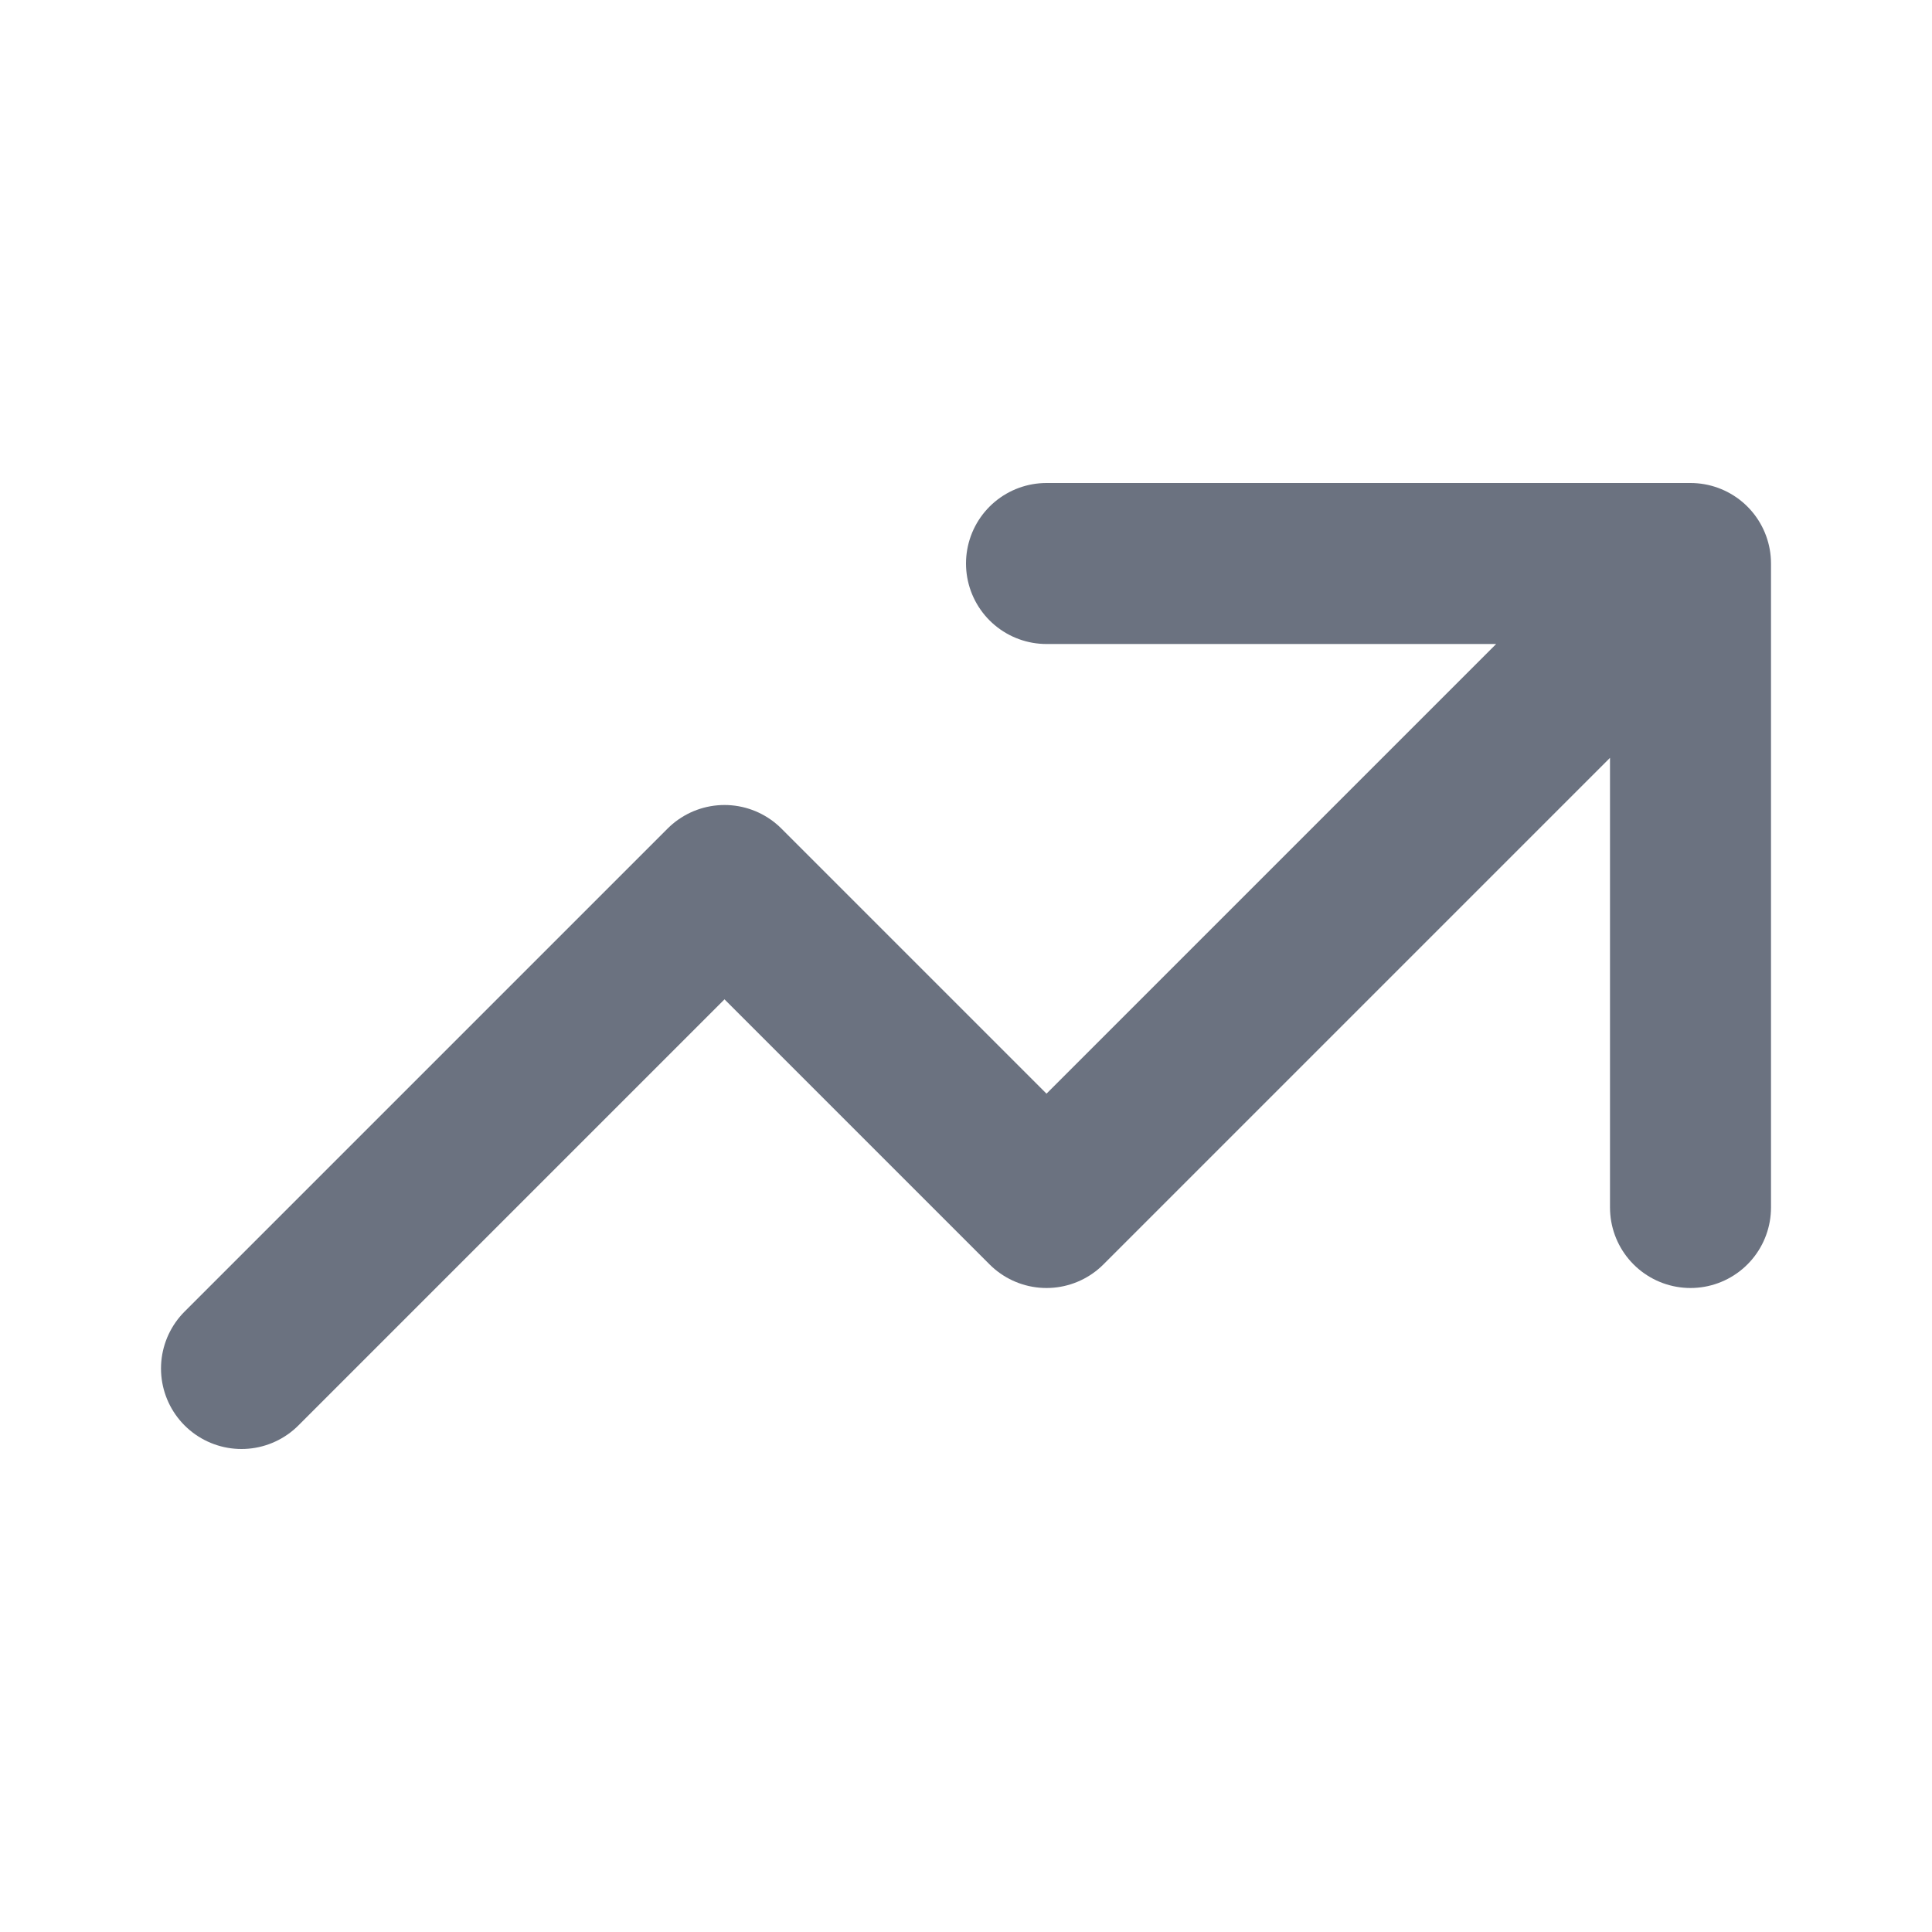
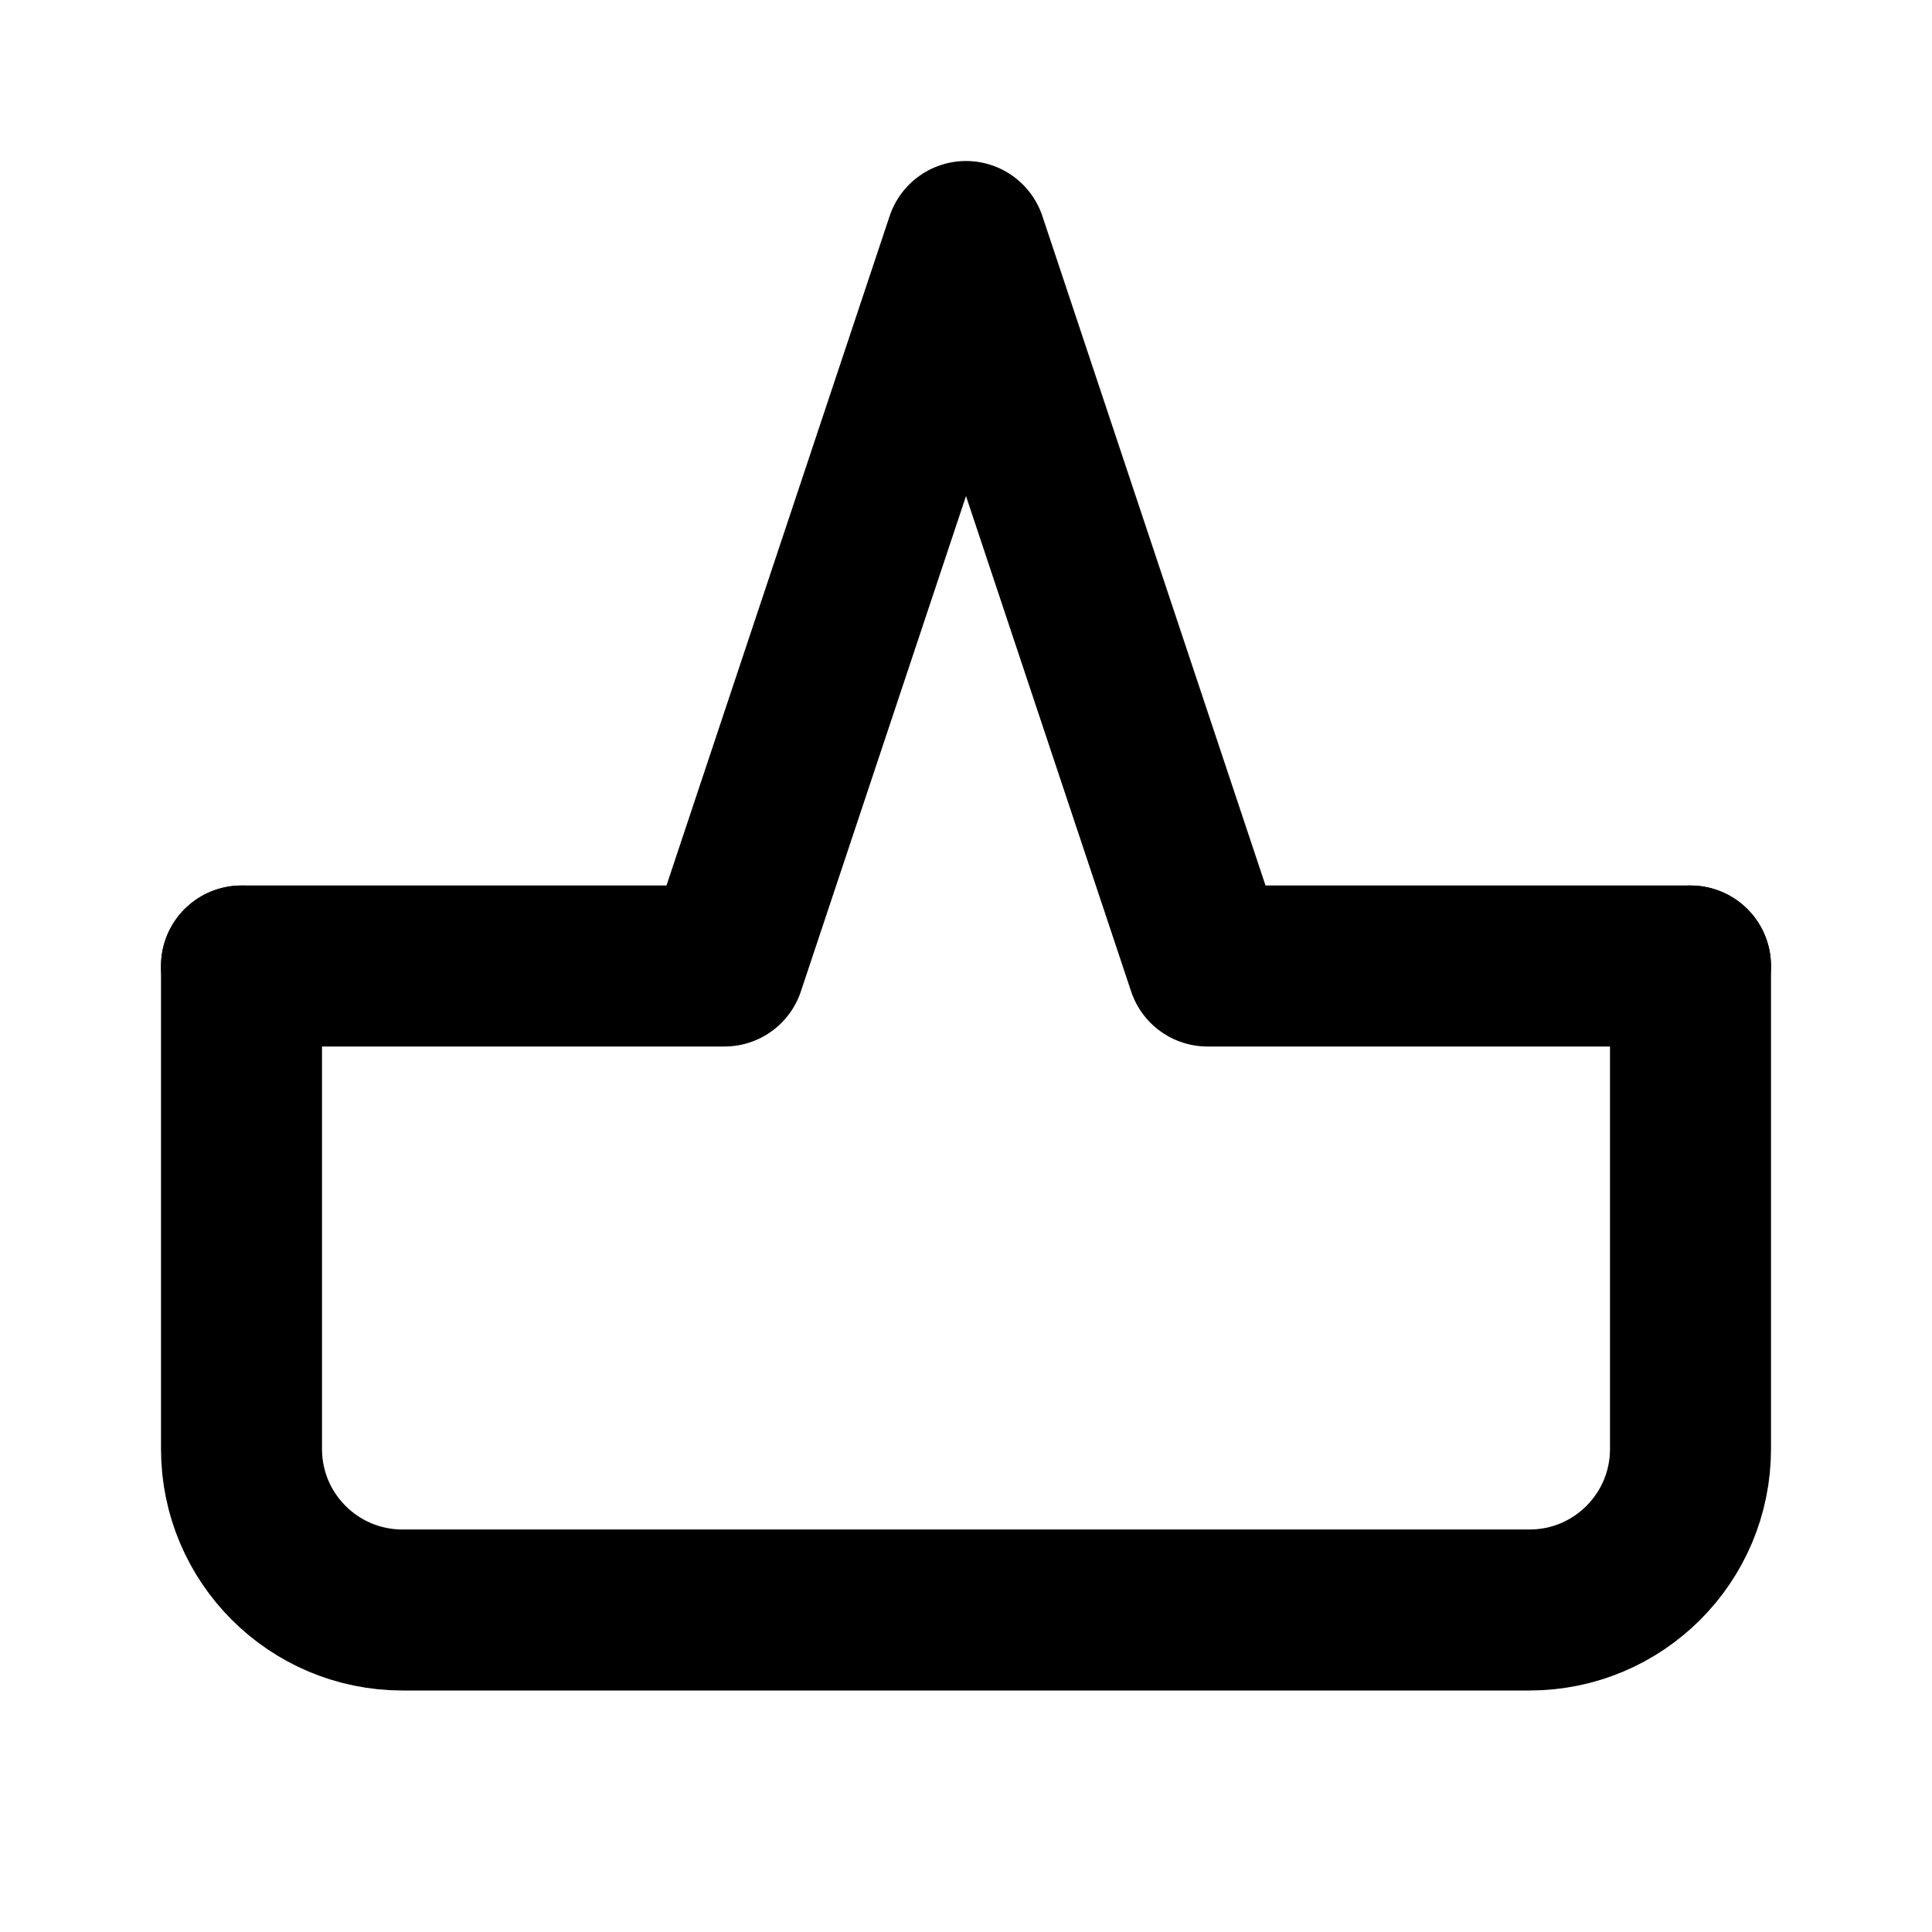
- <svg xmlns="http://www.w3.org/2000/svg" class="w-5 h-5 mr-3" fill="none" stroke="#6b7280" viewBox="0 0 24 24">
-   <path stroke-linecap="round" stroke-linejoin="round" stroke-width="2" d="M13 7h8m0 0v8m0-8l-8 8-4-4-6 6" />
+ <svg xmlns="http://www.w3.org/2000/svg" viewBox="0 0 24 24" fill="none" stroke="currentColor" stroke-width="2" stroke-linecap="round" stroke-linejoin="round">
+   <path d="M3 12h6l3-9 3 9h6" />
+   <path d="M3 12v6a2 2 0 0 0 2 2h14a2 2 0 0 0 2-2v-6" />
</svg>
